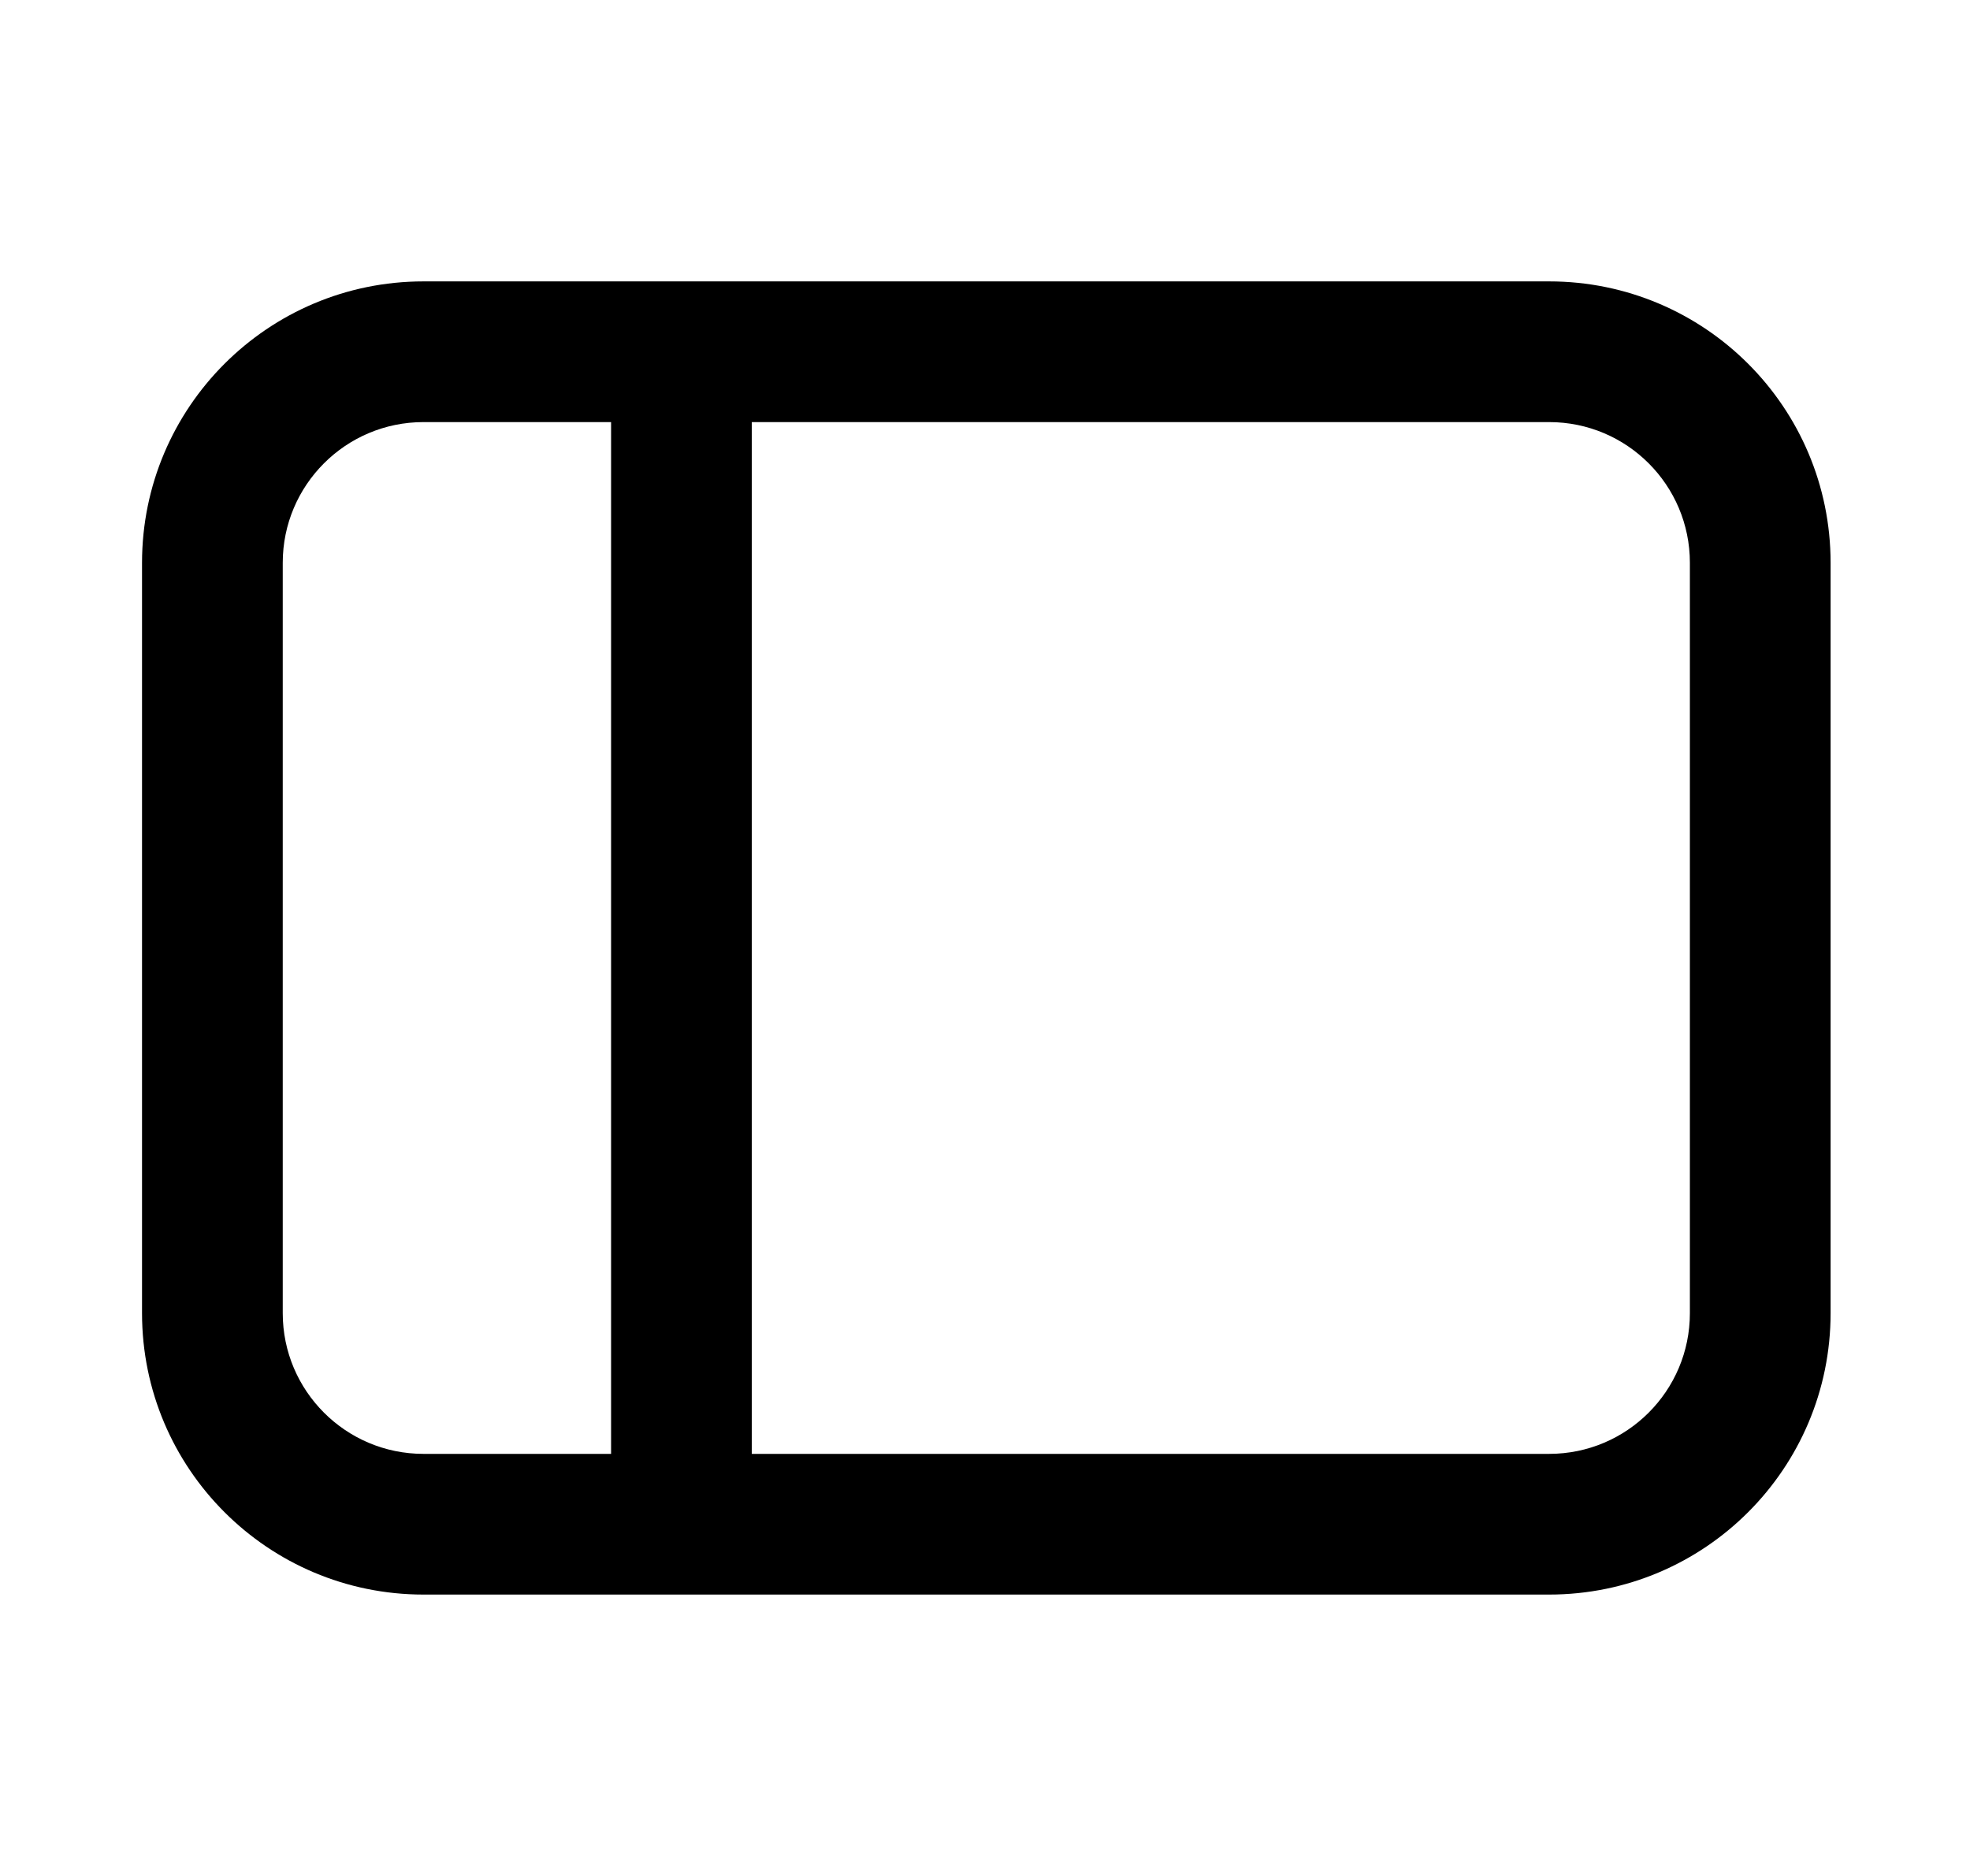
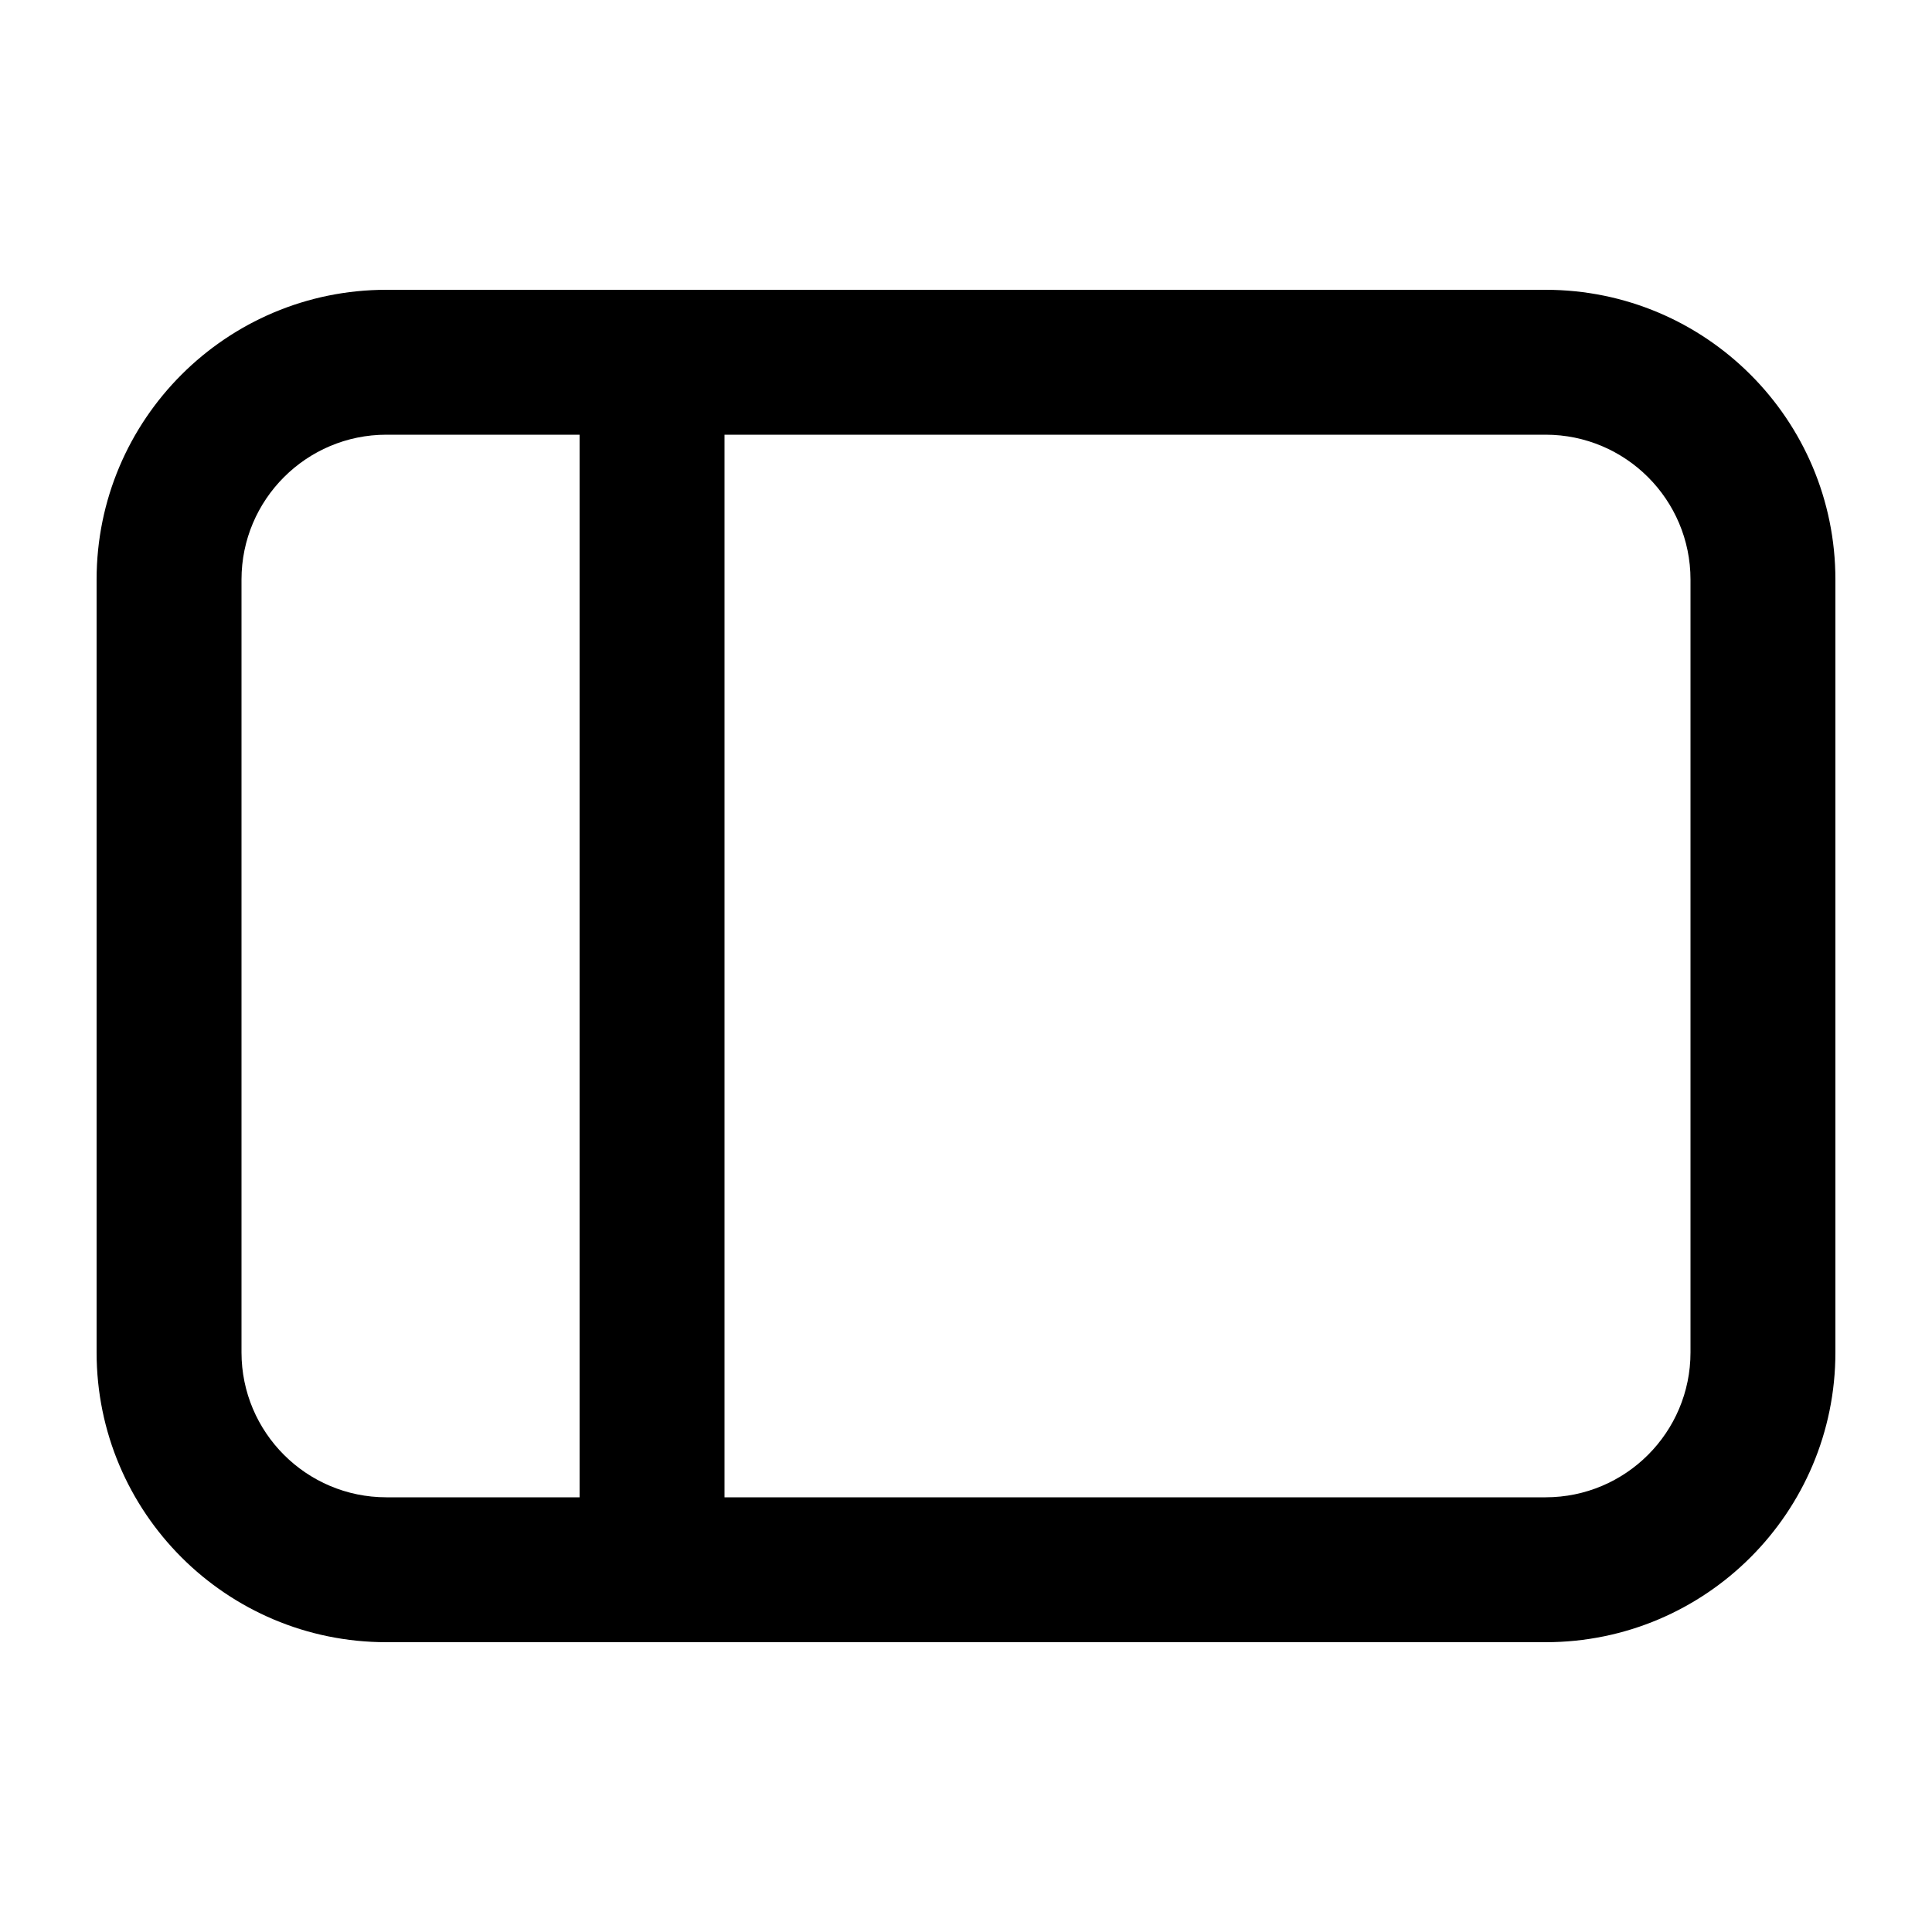
- <svg xmlns="http://www.w3.org/2000/svg" width="21" height="20" viewBox="0 0 21 20" fill="none">
-   <path d="M4.514 3C2.858 3 1.514 4.343 1.514 6V14C1.514 15.657 2.858 17 4.514 17H16.514C18.171 17 19.514 15.657 19.514 14V6C19.514 4.343 18.171 3 16.514 3H4.514ZM3.014 6C3.014 5.172 3.686 4.5 4.514 4.5H6.514V15.5H4.514C3.686 15.5 3.014 14.828 3.014 14V6ZM8.014 4.5H16.514C17.343 4.5 18.014 5.172 18.014 6V14C18.014 14.828 17.343 15.5 16.514 15.5H8.014V4.5Z" fill="black" />
+ <svg xmlns="http://www.w3.org/2000/svg" width="20" height="20" viewBox="0 0 20 20" fill="none">
+   <path d="M4 3C2.343 3 1 4.343 1 6V14C1 15.657 2.343 17 4 17H16C17.657 17 19 15.657 19 14V6C19 4.343 17.657 3 16 3H4ZM2.5 6C2.5 5.172 3.172 4.5 4 4.5H6V15.5H4C3.172 15.5 2.5 14.828 2.5 14V6ZM7.5 4.5H16C16.828 4.5 17.5 5.172 17.5 6V14C17.5 14.828 16.828 15.5 16 15.5H7.5V4.5Z" fill="black" />
</svg>
